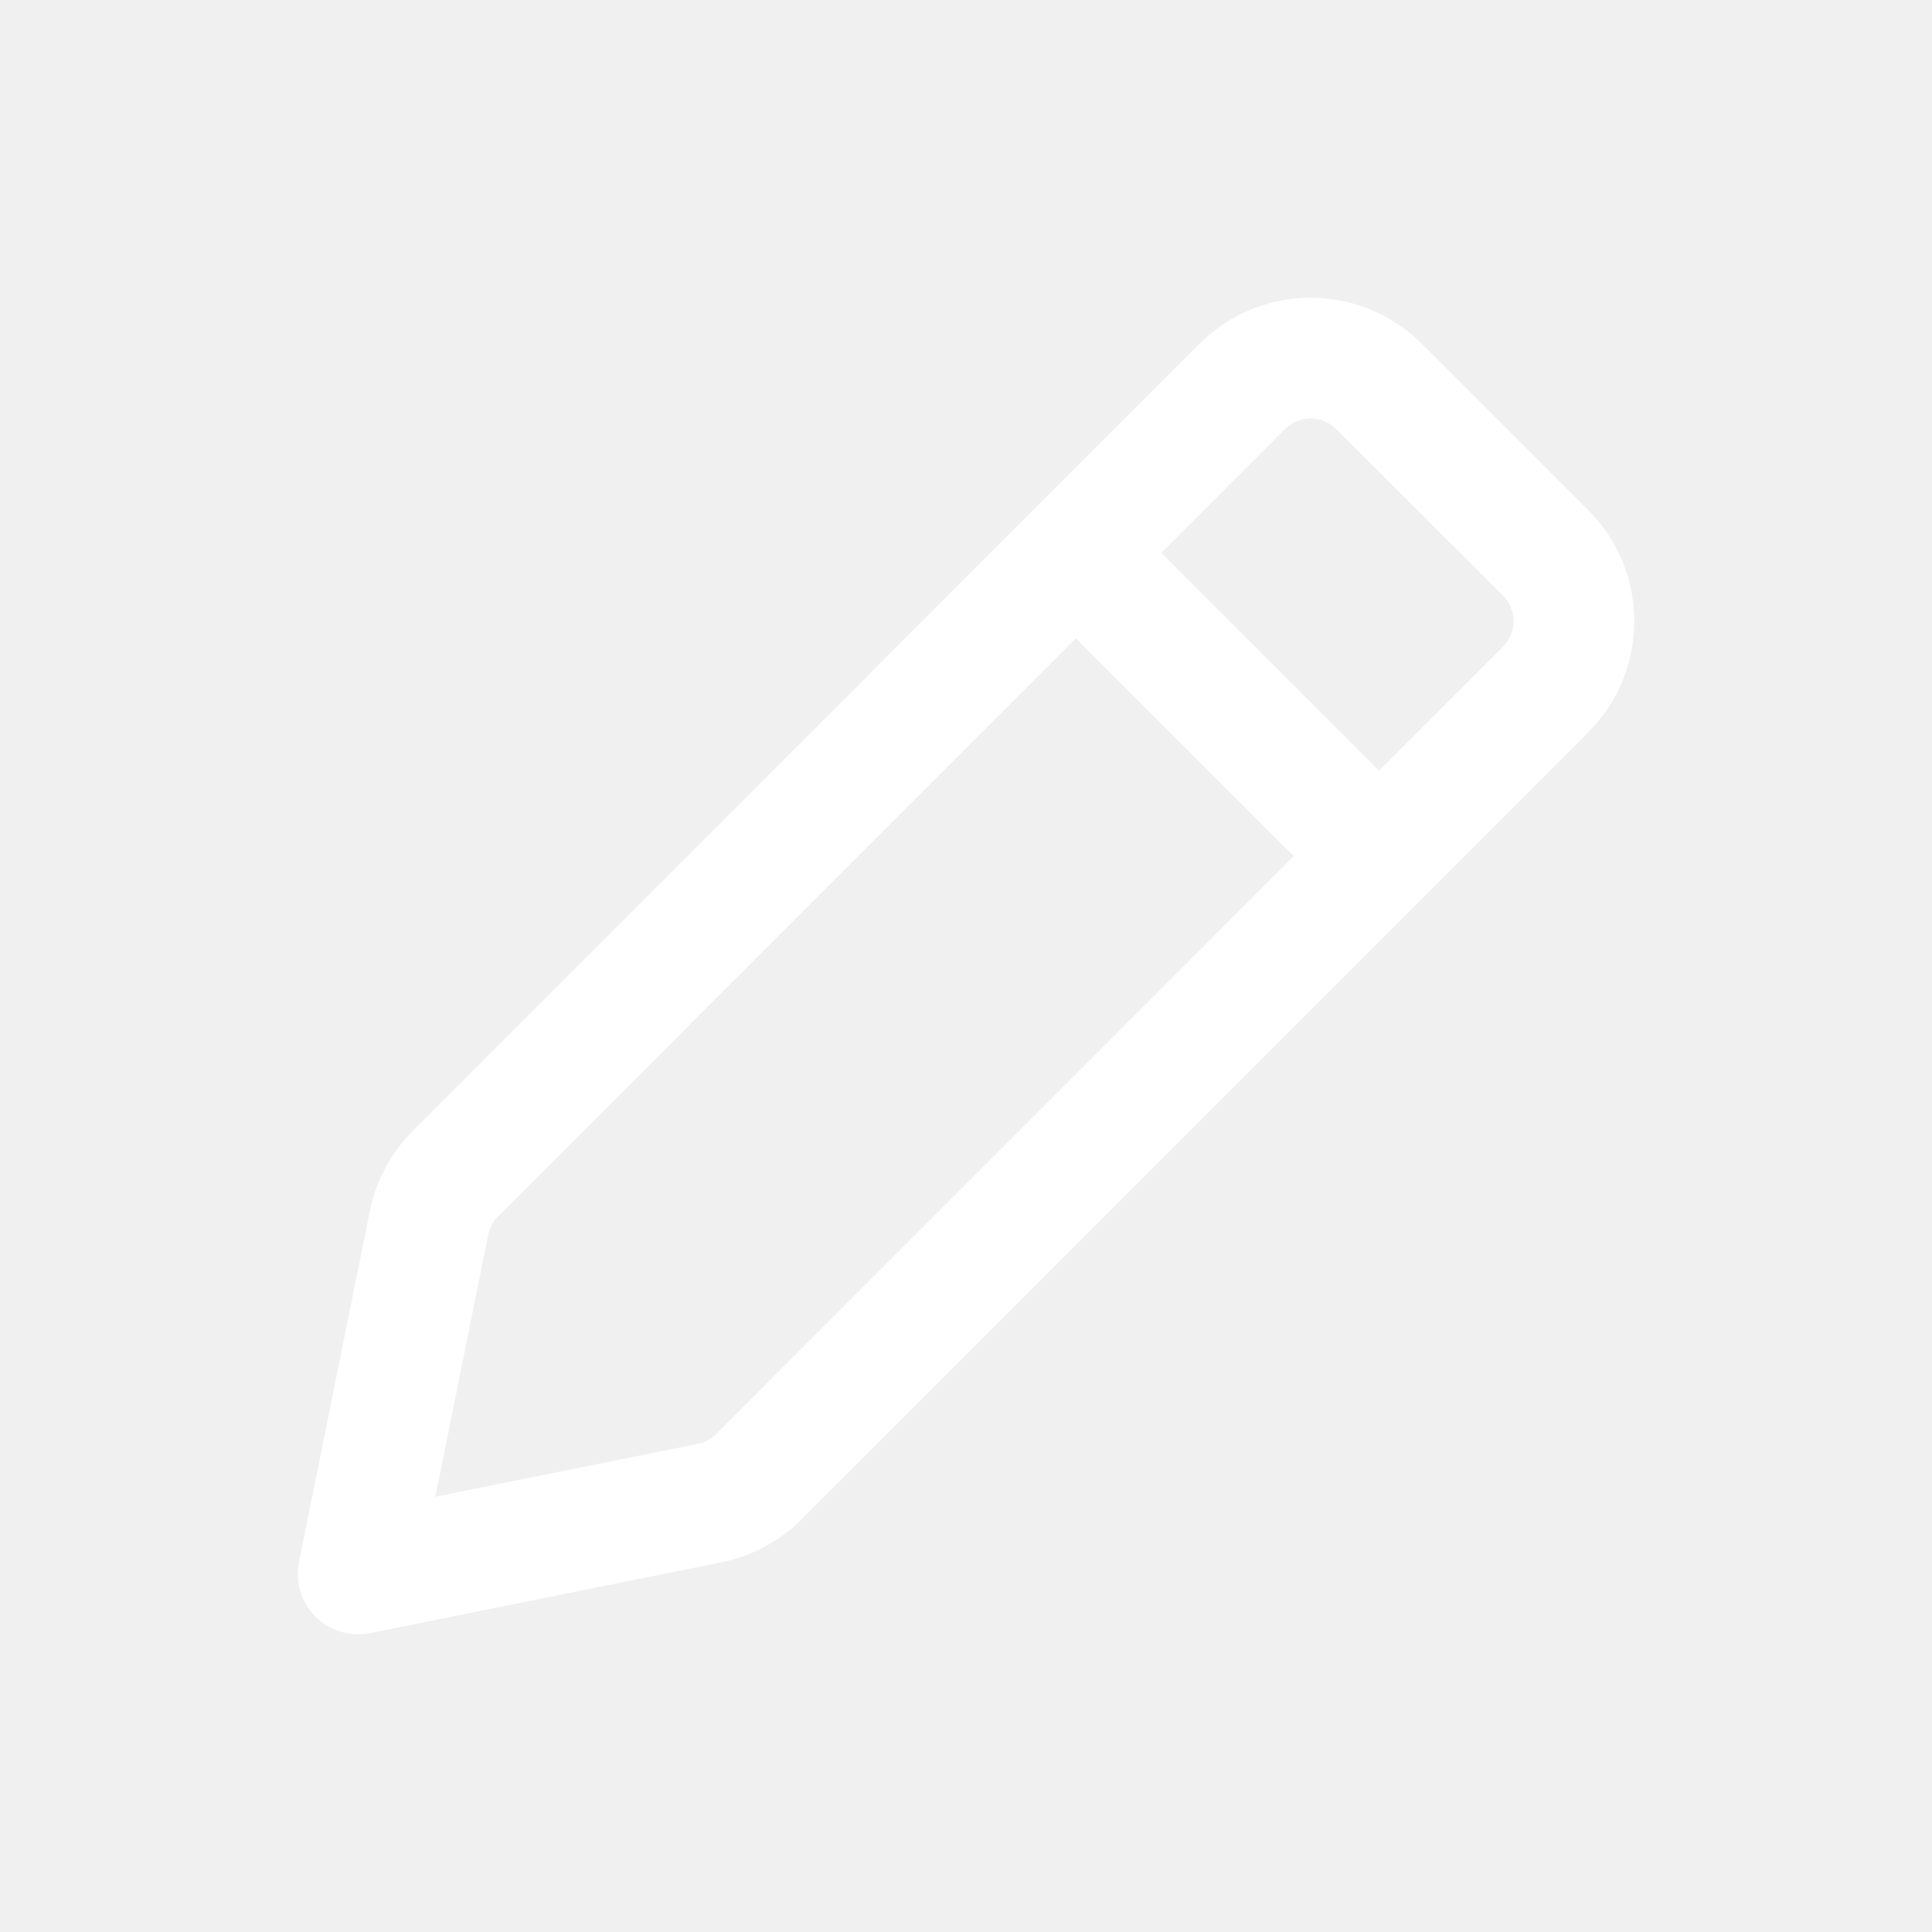
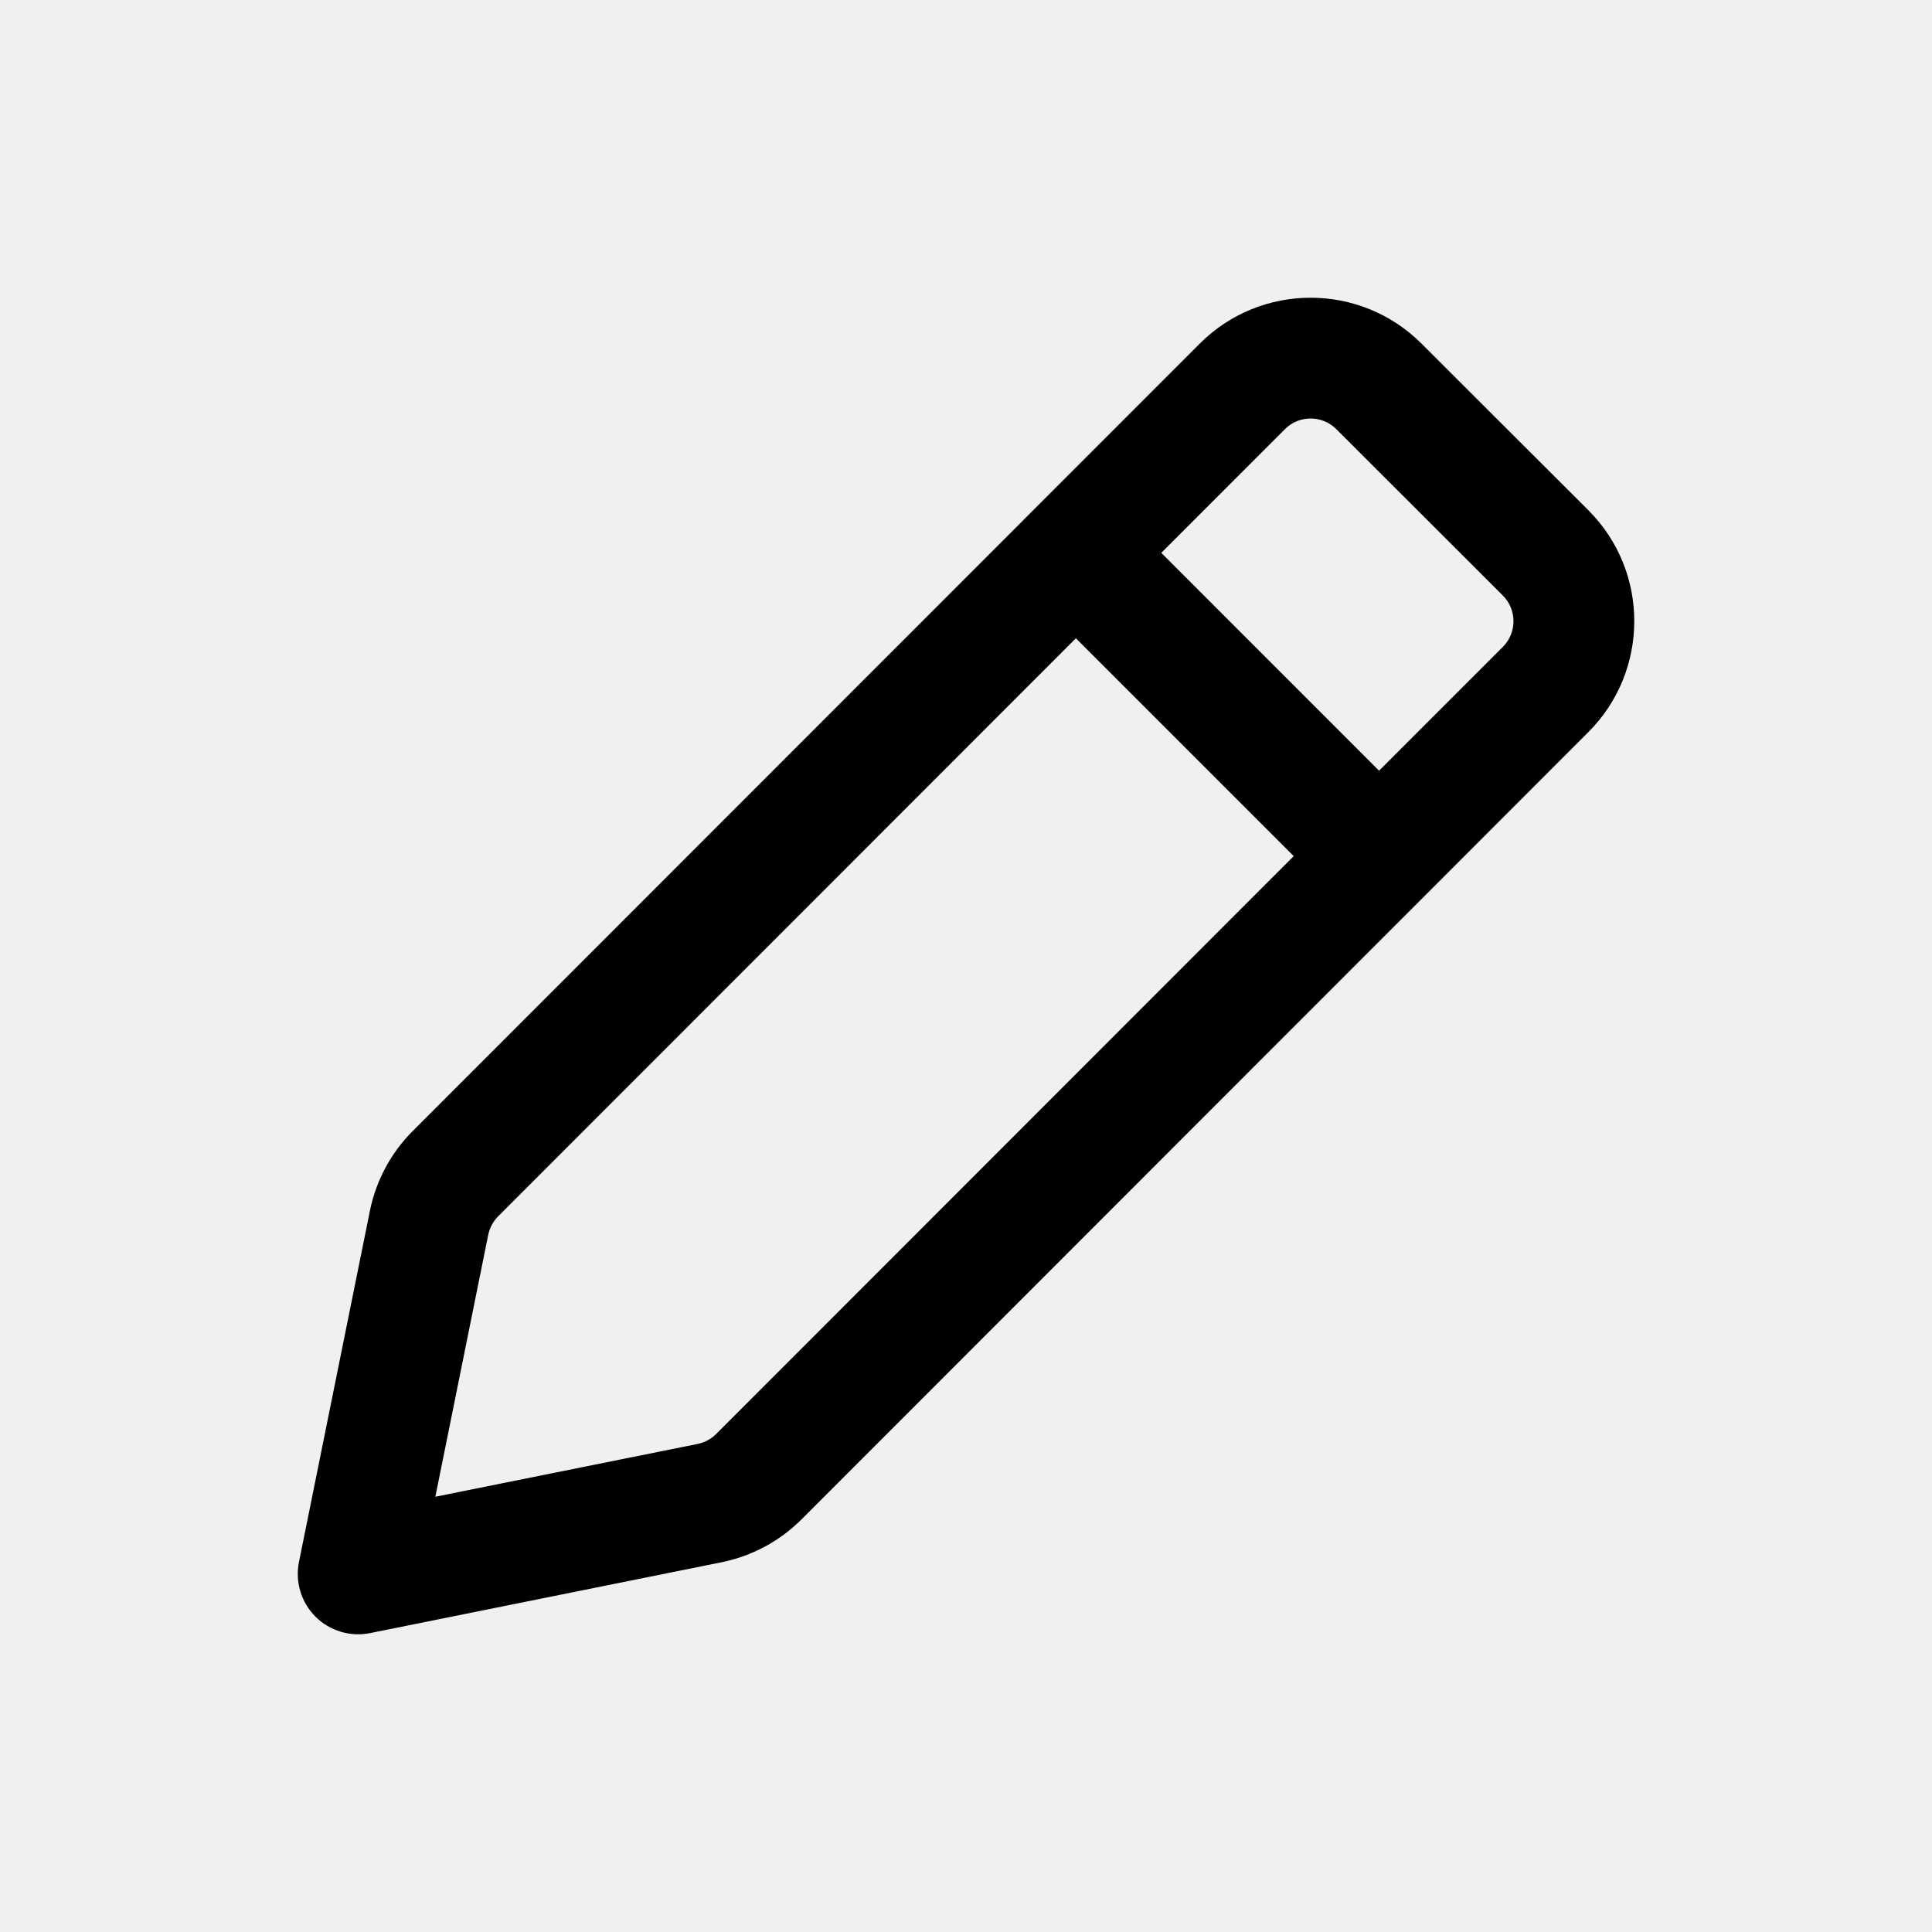
- <svg xmlns="http://www.w3.org/2000/svg" width="24" height="24" viewBox="0 0 24 24" fill="none">
-   <path fill-rule="evenodd" clip-rule="evenodd" d="M14.902 4.27C15.663 3.508 16.897 3.508 17.659 4.269L19.73 6.337C20.492 7.098 20.492 8.333 19.731 9.095L9.957 18.874C9.685 19.146 9.34 19.331 8.963 19.407L4.597 20.287C4.351 20.337 4.096 20.259 3.918 20.082C3.741 19.904 3.664 19.649 3.714 19.403L4.595 15.042C4.671 14.666 4.856 14.321 5.127 14.05L14.902 4.27ZM16.599 5.33C16.423 5.155 16.138 5.155 15.963 5.33L14.426 6.868L17.131 9.574L18.67 8.035C18.845 7.859 18.845 7.574 18.669 7.398L16.599 5.33ZM16.071 10.635L13.365 7.929L6.188 15.11C6.125 15.173 6.083 15.253 6.065 15.339L5.408 18.593L8.667 17.937C8.754 17.919 8.833 17.876 8.896 17.814L16.071 10.635Z" fill="white" />
+ <svg xmlns="http://www.w3.org/2000/svg" width="24" height="24" viewBox="0 0 24 24" fill="currentColor">
+   <path fill-rule="evenodd" clip-rule="evenodd" d="M14.902 4.27C15.663 3.508 16.897 3.508 17.659 4.269L19.73 6.337C20.492 7.098 20.492 8.333 19.731 9.095L9.957 18.874C9.685 19.146 9.34 19.331 8.963 19.407L4.597 20.287C4.351 20.337 4.096 20.259 3.918 20.082C3.741 19.904 3.664 19.649 3.714 19.403L4.595 15.042C4.671 14.666 4.856 14.321 5.127 14.05L14.902 4.27ZM16.599 5.33C16.423 5.155 16.138 5.155 15.963 5.33L14.426 6.868L17.131 9.574L18.67 8.035C18.845 7.859 18.845 7.574 18.669 7.398L16.599 5.33ZM16.071 10.635L13.365 7.929L6.188 15.11C6.125 15.173 6.083 15.253 6.065 15.339L5.408 18.593L8.667 17.937C8.754 17.919 8.833 17.876 8.896 17.814L16.071 10.635Z" fill="currentColor" />
</svg>
